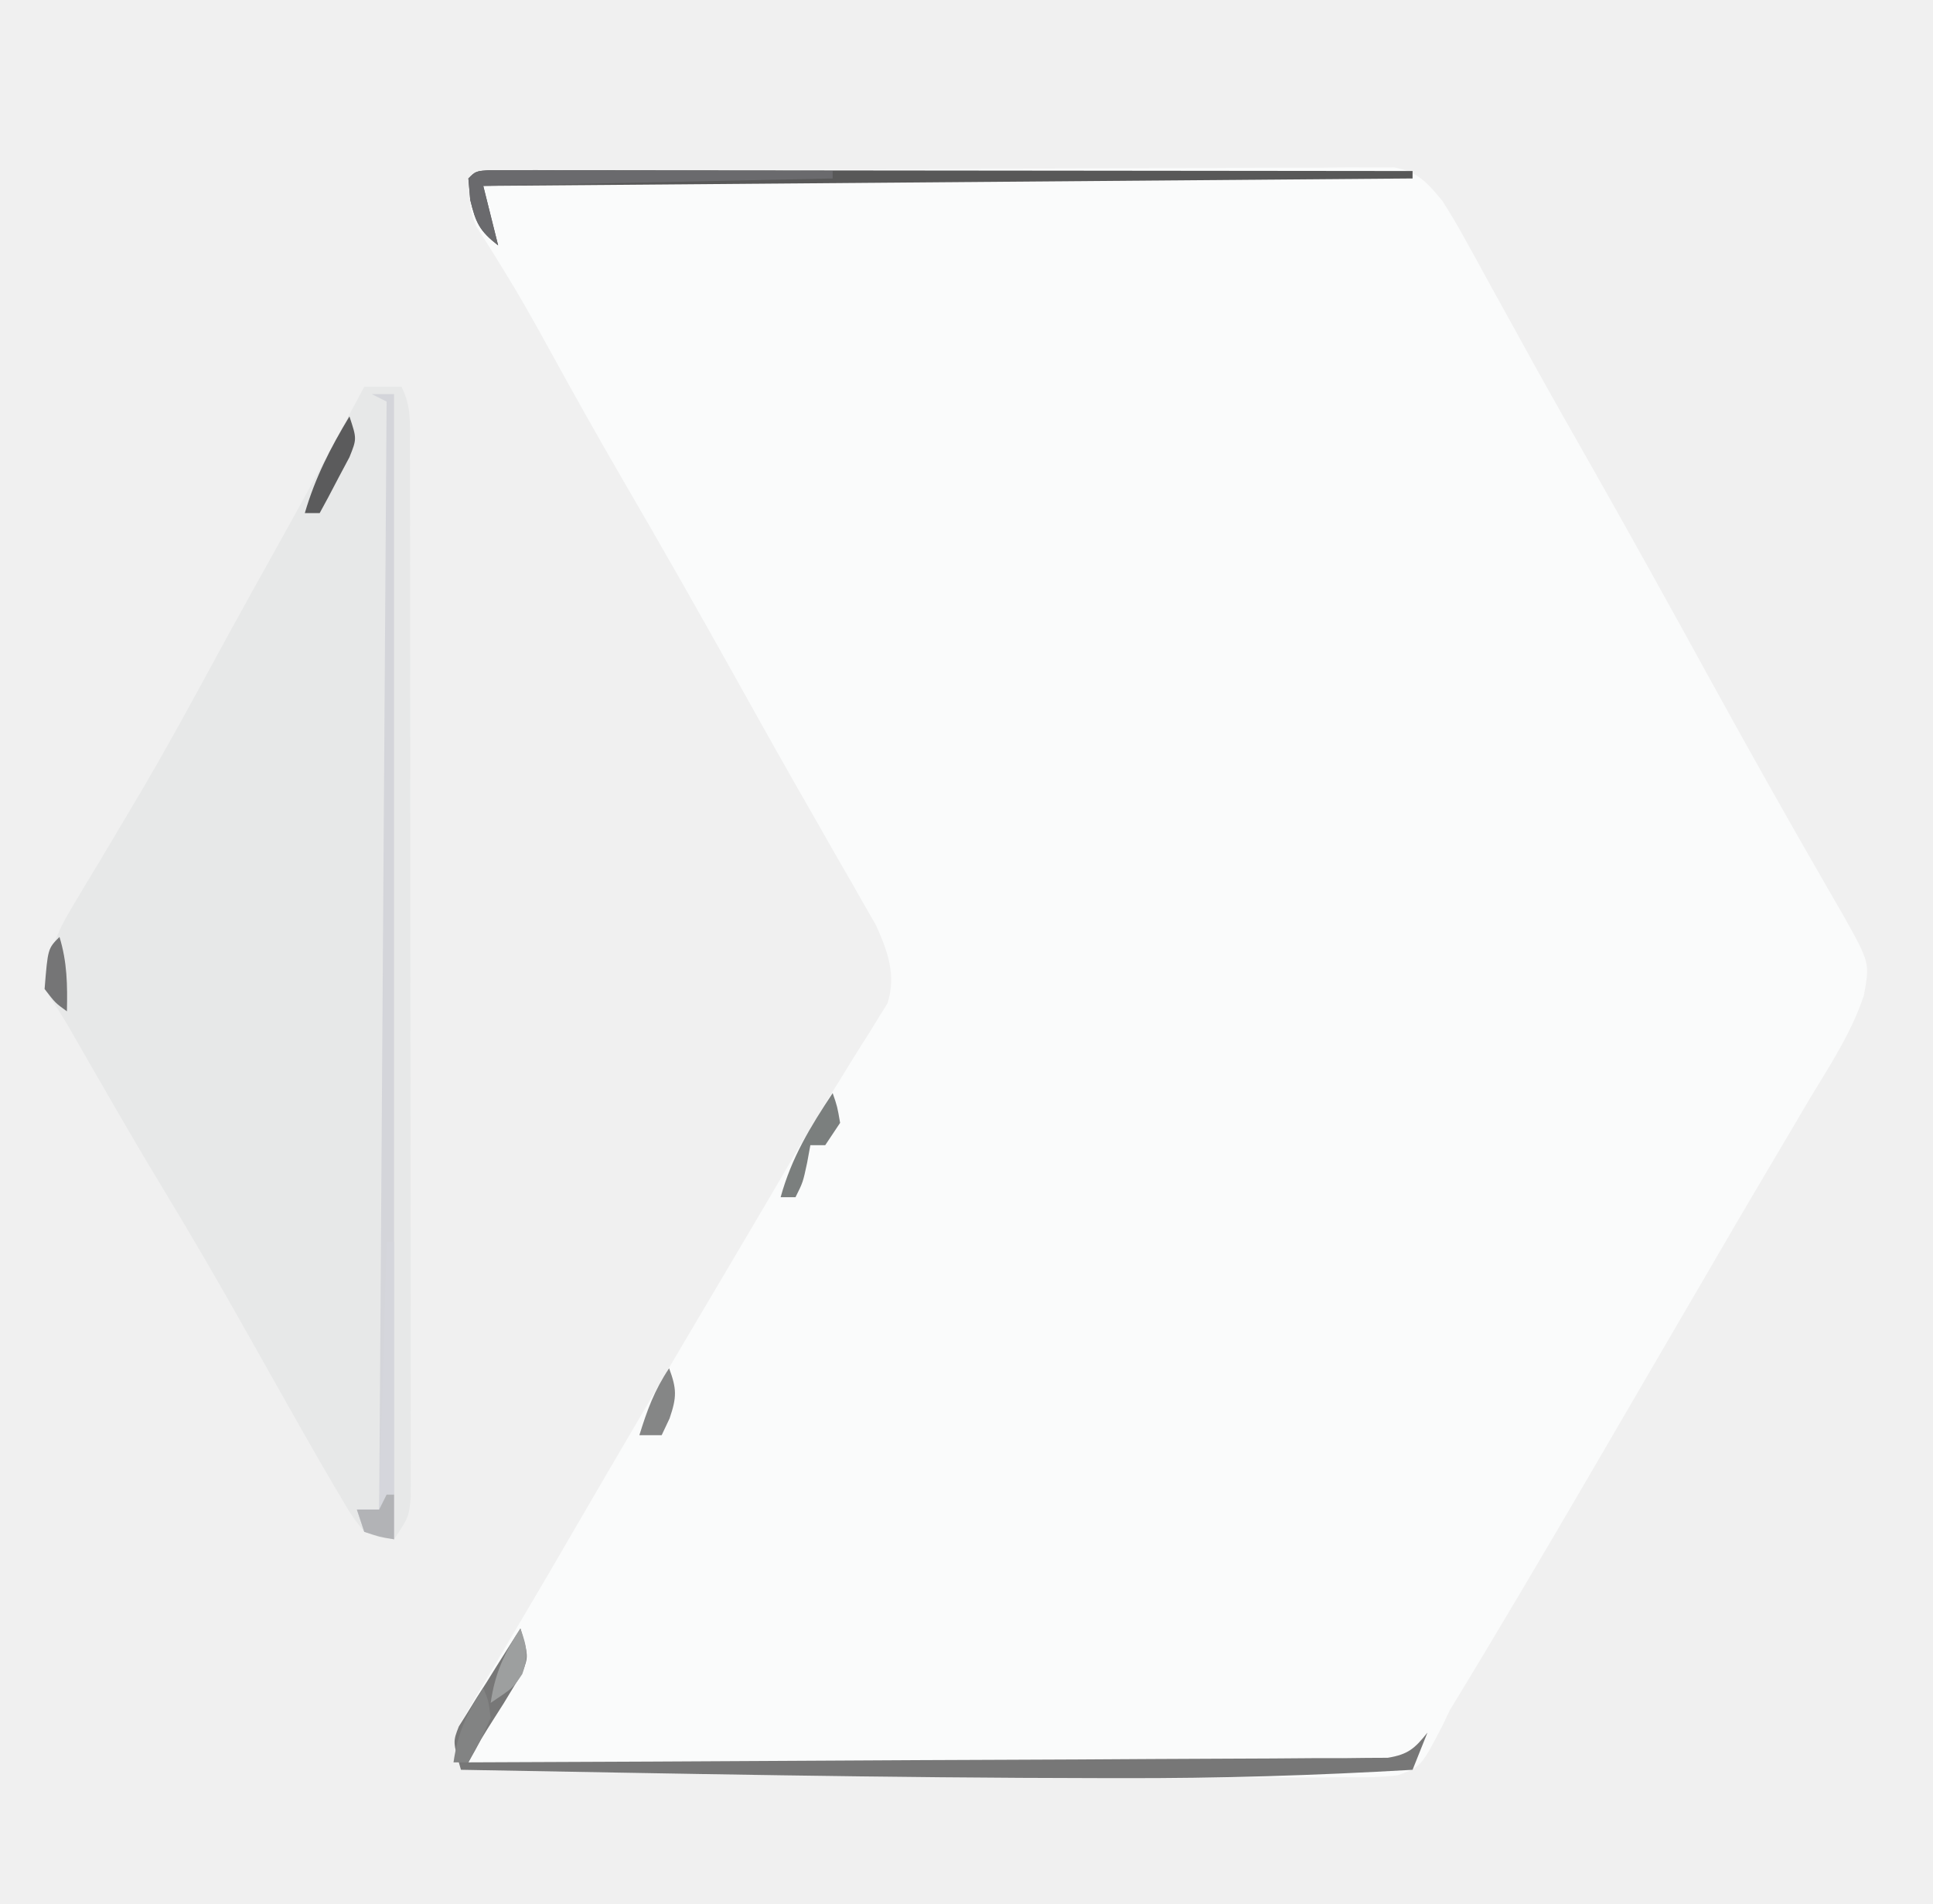
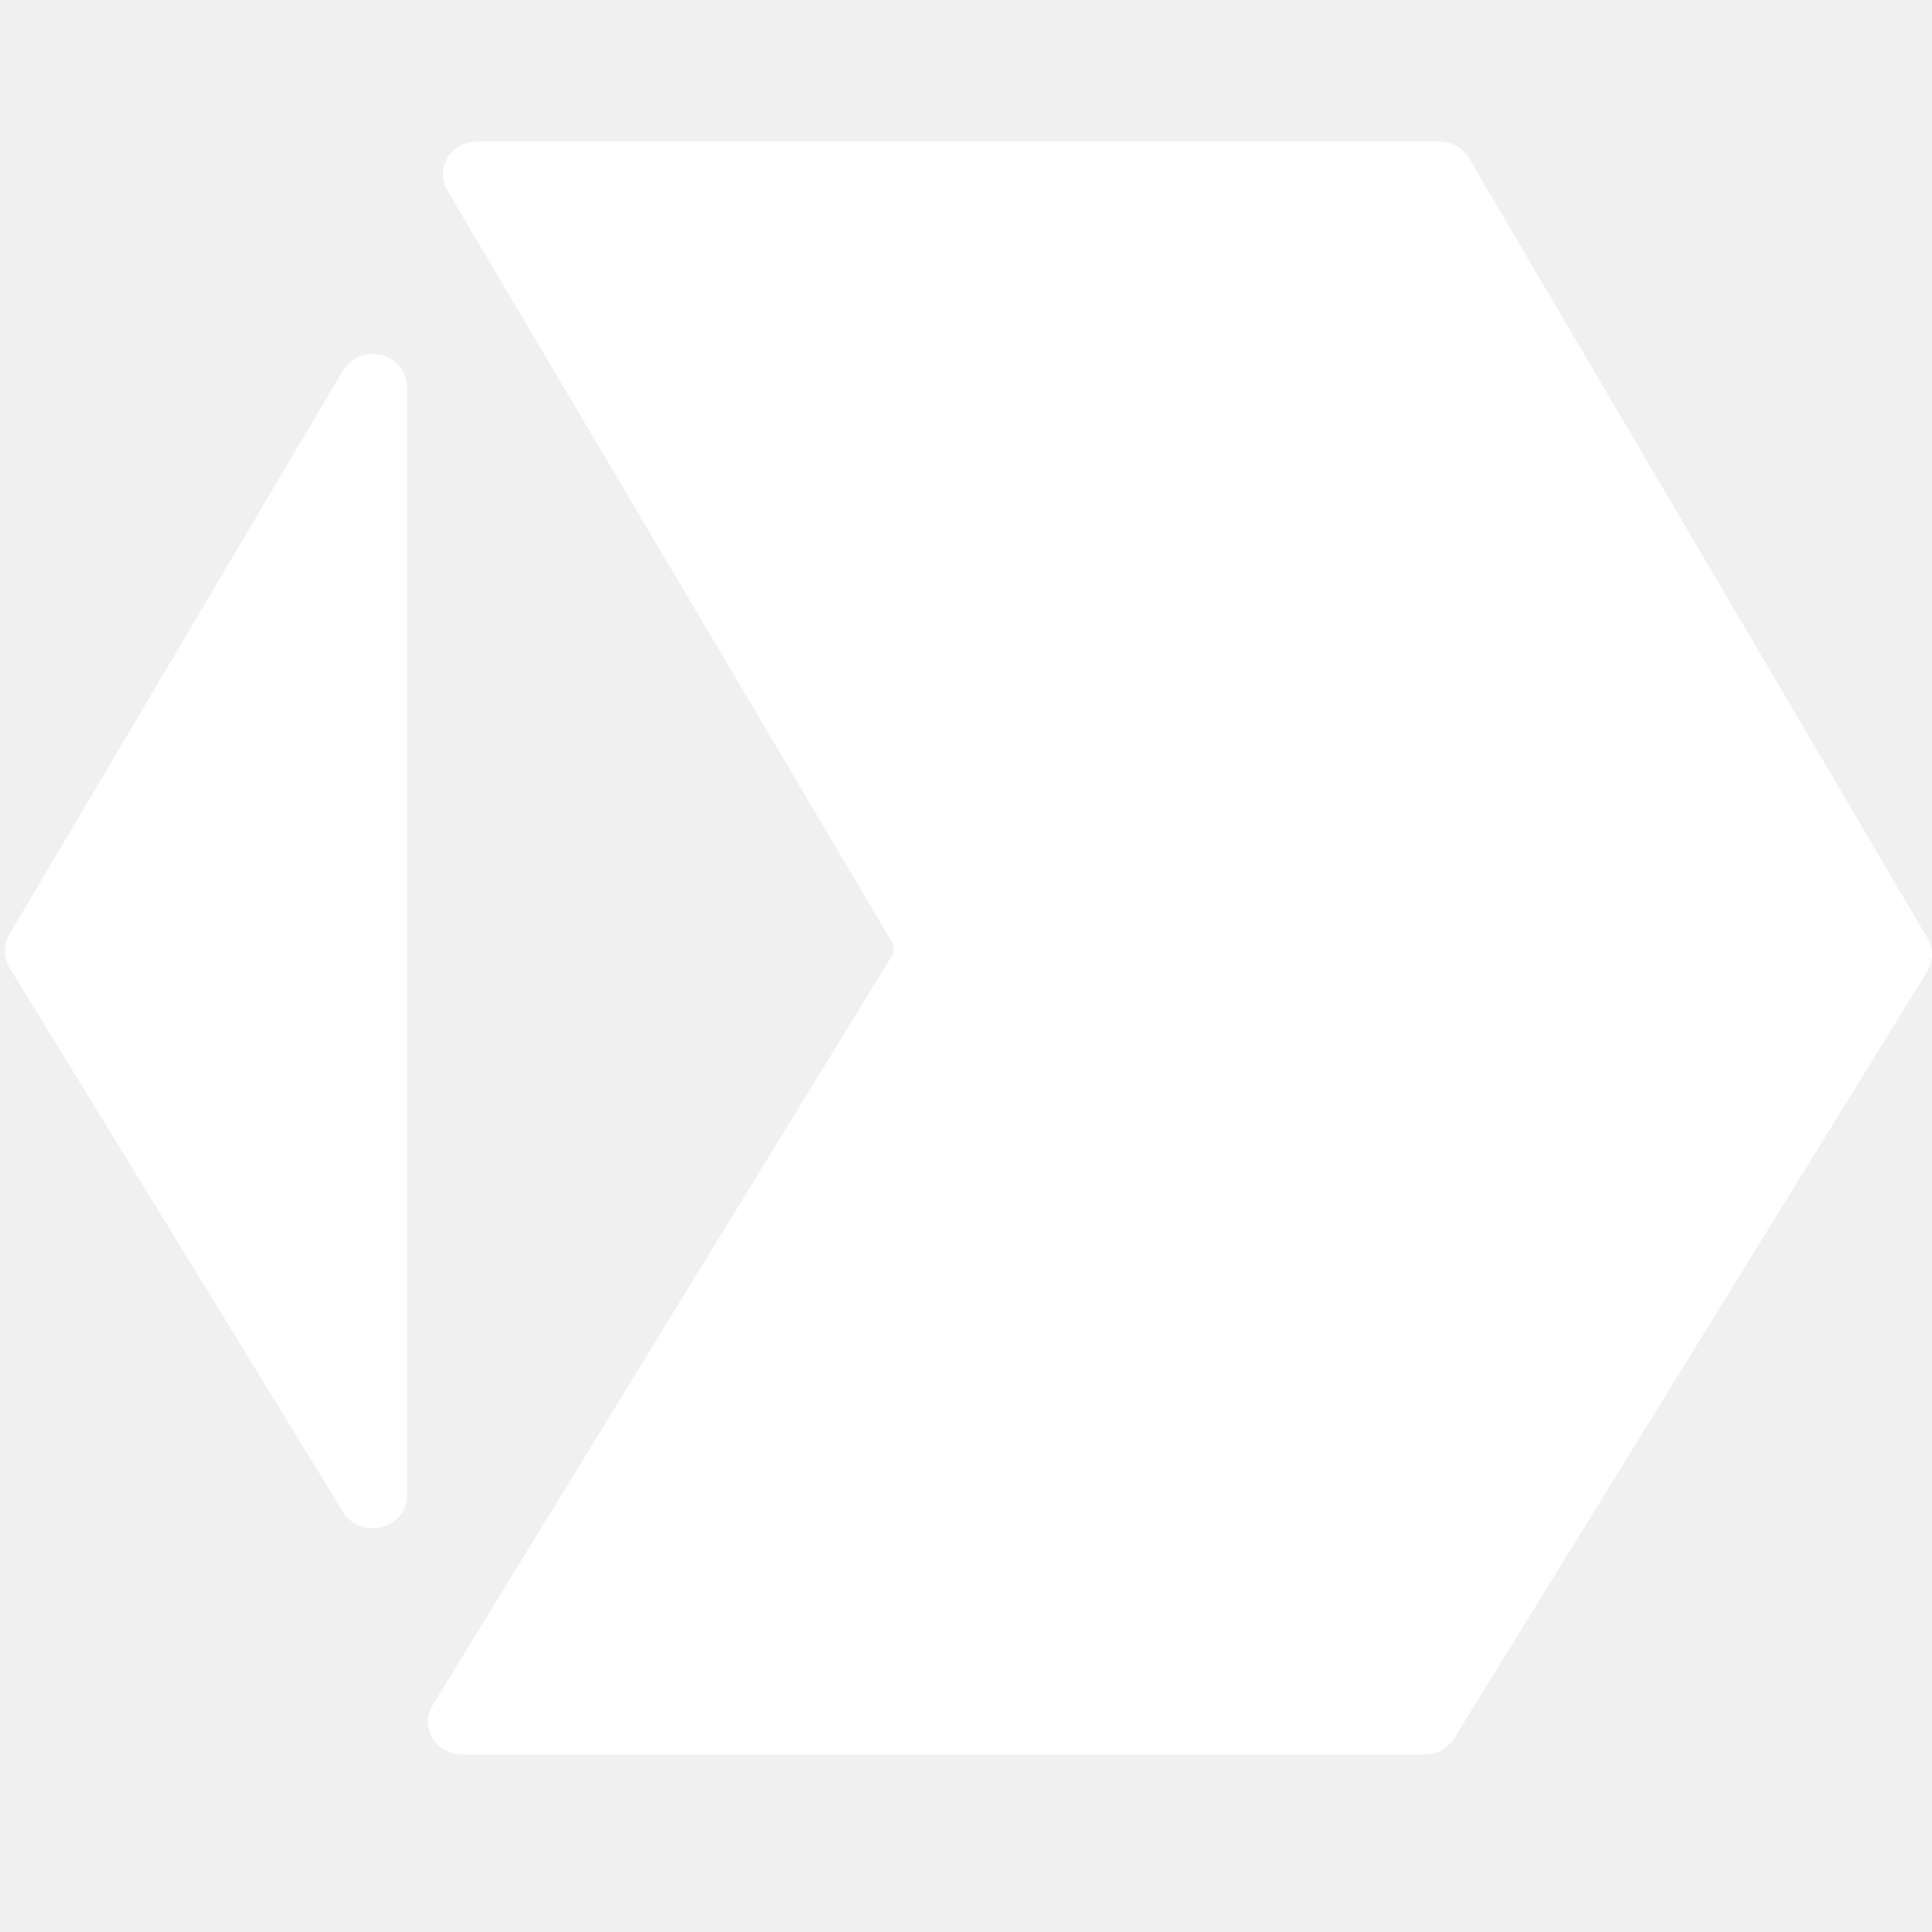
- <svg xmlns="http://www.w3.org/2000/svg" version="1.1" width="260" height="256">
-   <path d="M0 0 C16.359 -0.093 32.718 -0.164 49.078 -0.207 C56.674 -0.228 64.269 -0.256 71.865 -0.302 C78.485 -0.342 85.105 -0.367 91.725 -0.376 C95.231 -0.382 98.737 -0.394 102.242 -0.423 C106.155 -0.455 110.067 -0.456 113.979 -0.454 C115.143 -0.468 116.307 -0.483 117.506 -0.498 C118.572 -0.492 119.638 -0.487 120.736 -0.481 C122.124 -0.487 122.124 -0.487 123.54 -0.492 C126.767 0.153 127.922 1.508 130 4 C131.059 5.647 132.054 7.335 132.996 9.051 C133.548 10.047 134.099 11.043 134.667 12.069 C135.252 13.14 135.836 14.21 136.438 15.312 C137.699 17.595 138.96 19.878 140.223 22.16 C140.857 23.311 141.491 24.463 142.145 25.649 C144.851 30.537 147.613 35.393 150.375 40.25 C155.688 49.619 160.896 59.044 166.083 68.483 C171.092 77.591 176.178 86.652 181.371 95.657 C181.824 96.442 182.276 97.226 182.742 98.035 C183.133 98.709 183.523 99.384 183.925 100.078 C187.507 106.482 187.507 106.482 186.705 110.844 C185.05 115.906 182.037 120.395 179.312 124.938 C178.63 126.094 177.95 127.25 177.27 128.408 C175.871 130.785 174.467 133.159 173.058 135.53 C170.562 139.731 168.106 143.955 165.651 148.179 C163.929 151.14 162.201 154.098 160.473 157.055 C158.121 161.078 155.775 165.104 153.434 169.133 C147.82 178.786 142.182 188.423 136.438 198 C135.961 198.794 135.485 199.589 134.994 200.407 C133.668 202.609 132.342 204.809 131 207 C130.684 207.665 130.369 208.33 130.044 209.014 C127.162 214.566 127.162 214.566 124.033 215.735 C121.62 216.018 119.319 216.05 116.891 215.992 C116.005 216.003 115.12 216.013 114.208 216.024 C112.367 216.041 110.526 216.041 108.685 216.024 C106.213 216.002 103.747 216.024 101.275 216.067 C96.433 216.145 91.593 216.139 86.75 216.125 C85.861 216.124 84.973 216.123 84.057 216.122 C55.37 216.09 26.682 215.51 -2 215 C-3.096 211.25 -3.096 211.25 -2.234 208.999 C-1.815 208.293 -1.396 207.587 -0.965 206.859 C-0.492 206.049 -0.02 205.238 0.467 204.403 C0.993 203.527 1.52 202.652 2.062 201.75 C2.604 200.828 3.145 199.905 3.703 198.955 C4.864 196.979 6.03 195.007 7.2 193.037 C8.97 190.051 10.719 187.053 12.461 184.051 C19.238 172.371 26.094 160.738 32.973 149.117 C34.88 145.895 36.784 142.672 38.684 139.445 C39.103 138.733 39.523 138.02 39.955 137.286 C40.765 135.907 41.573 134.526 42.379 133.144 C44.494 129.523 46.652 125.938 48.875 122.383 C49.345 121.618 49.816 120.854 50.3 120.066 C51.2 118.604 52.113 117.15 53.042 115.706 C53.444 115.046 53.847 114.387 54.262 113.707 C54.803 112.848 54.803 112.848 55.354 111.972 C56.588 108.205 55.419 104.918 53.823 101.421 C53.331 100.564 52.839 99.707 52.332 98.824 C51.776 97.844 51.219 96.864 50.646 95.854 C50.041 94.809 49.436 93.764 48.812 92.688 C47.531 90.439 46.25 88.19 44.969 85.941 C44.303 84.78 43.638 83.619 42.973 82.458 C40.475 78.08 38.02 73.68 35.568 69.277 C30.432 60.056 25.225 50.883 19.91 41.764 C16.359 35.657 12.908 29.498 9.511 23.304 C7.668 19.953 5.802 16.634 3.785 13.383 C3.134 12.328 2.483 11.274 1.812 10.188 C1.241 9.294 0.67 8.401 0.082 7.48 C-1.227 4.479 -0.753 3.112 0 0 Z " fill="#FAFBFB" transform="translate(64,23)" />
-   <path d="M0 0 C1.65 0 3.3 0 5 0 C6.361 2.723 6.129 4.866 6.134 7.915 C6.138 9.175 6.142 10.436 6.147 11.735 C6.146 13.139 6.146 14.544 6.145 15.949 C6.148 17.422 6.152 18.895 6.155 20.369 C6.164 24.377 6.167 28.385 6.167 32.393 C6.168 35.736 6.172 39.079 6.175 42.421 C6.184 50.305 6.186 58.189 6.185 66.073 C6.185 74.214 6.195 82.355 6.211 90.496 C6.224 97.479 6.229 104.461 6.229 111.444 C6.229 115.618 6.231 119.791 6.242 123.965 C6.252 127.889 6.252 131.813 6.245 135.737 C6.243 137.179 6.246 138.621 6.252 140.063 C6.26 142.028 6.254 143.993 6.247 145.958 C6.248 147.059 6.248 148.16 6.249 149.294 C6 152 6 152 4 155 C2.215 154.82 2.215 154.82 0 154 C-1.684 151.867 -1.684 151.867 -3.438 148.875 C-3.934 148.038 -3.934 148.038 -4.44 147.185 C-5.645 145.134 -6.825 143.069 -8 141 C-8.492 140.133 -8.985 139.266 -9.492 138.373 C-11.717 134.447 -13.936 130.518 -16.146 126.584 C-19.564 120.507 -23.052 114.486 -26.672 108.527 C-30.332 102.491 -33.854 96.375 -37.372 90.255 C-37.815 89.485 -38.258 88.715 -38.715 87.922 C-39.108 87.237 -39.501 86.552 -39.906 85.847 C-40.883 84.198 -41.937 82.595 -43 81 C-42.693 76.633 -41.471 73.585 -39.227 69.867 C-38.655 68.906 -38.083 67.946 -37.493 66.956 C-36.877 65.939 -36.26 64.922 -35.625 63.875 C-34.339 61.715 -33.055 59.553 -31.773 57.391 C-31.134 56.314 -30.494 55.237 -29.835 54.127 C-27.221 49.672 -24.721 45.16 -22.25 40.625 C-21.809 39.817 -21.368 39.008 -20.914 38.175 C-20.041 36.574 -19.169 34.973 -18.297 33.372 C-16.137 29.423 -13.942 25.493 -11.75 21.562 C-7.766 14.41 -3.854 7.223 0 0 Z " fill="#E7E8E8" transform="translate(49,52)" />
-   <path d="M0 0 C1.097 3.751 1.097 3.751 0.223 5.992 C-0.383 6.986 -0.383 6.986 -1 8 C-1.414 8.683 -1.828 9.366 -2.254 10.07 C-2.686 10.748 -3.118 11.426 -3.562 12.125 C-4.796 14.065 -5.972 15.943 -7 18 C9.377 17.94 25.753 17.862 42.13 17.764 C49.733 17.719 57.337 17.68 64.941 17.654 C71.567 17.631 78.193 17.597 84.82 17.551 C88.329 17.527 91.839 17.509 95.348 17.502 C99.263 17.495 103.178 17.465 107.093 17.432 C108.26 17.434 109.428 17.435 110.631 17.437 C111.695 17.424 112.759 17.412 113.856 17.399 C114.782 17.394 115.709 17.39 116.663 17.385 C119.407 16.933 120.291 16.139 122 14 C121.34 15.65 120.68 17.3 120 19 C106.904 19.759 93.867 20.163 80.75 20.125 C79.861 20.124 78.973 20.123 78.057 20.122 C49.37 20.09 20.682 19.51 -8 19 C-9.089 15.229 -9.089 15.229 -8.287 13.169 C-7.714 12.258 -7.714 12.258 -7.129 11.328 C-6.72 10.664 -6.31 10 -5.889 9.316 C-5.451 8.634 -5.013 7.953 -4.562 7.25 C-4.129 6.553 -3.695 5.855 -3.248 5.137 C-2.176 3.418 -1.09 1.708 0 0 Z " fill="#777777" transform="translate(70,219)" />
-   <path d="M0 0 C0.99 0 1.98 0 3 0 C3 50.82 3 101.64 3 154 C1.68 153.67 0.36 153.34 -1 153 C-1.33 152.01 -1.66 151.02 -2 150 C-1.01 150 -0.02 150 1 150 C1.33 100.83 1.66 51.66 2 1 C1.34 0.67 0.68 0.34 0 0 Z " fill="#D4D5DA" transform="translate(50,53)" />
-   <path d="M0 0 C1.392 0.001 1.392 0.001 2.813 0.003 C3.874 0.001 4.936 0 6.03 -0.001 C7.204 0.002 8.379 0.006 9.589 0.01 C10.818 0.009 12.047 0.009 13.314 0.009 C16.694 0.01 20.074 0.015 23.454 0.022 C26.982 0.028 30.511 0.028 34.04 0.03 C40.726 0.033 47.413 0.041 54.099 0.051 C61.71 0.062 69.32 0.068 76.931 0.073 C92.59 0.083 108.25 0.101 123.909 0.123 C123.909 0.453 123.909 0.783 123.909 1.123 C82.659 1.453 41.409 1.783 -1.091 2.123 C-0.431 4.763 0.229 7.403 0.909 10.123 C-1.57 8.183 -2.088 7.137 -2.841 3.998 C-2.923 3.049 -3.006 2.101 -3.091 1.123 C-2.091 0.123 -2.091 0.123 0 0 Z " fill="#585858" transform="translate(66.09084,22.87695)" />
-   <path d="M0 0 C0.85 0.002 1.701 0.004 2.577 0.007 C4.019 0.007 4.019 0.007 5.489 0.007 C7.056 0.015 7.056 0.015 8.655 0.023 C9.719 0.024 10.783 0.025 11.879 0.027 C15.293 0.033 18.706 0.045 22.12 0.058 C24.428 0.063 26.736 0.067 29.044 0.071 C34.715 0.082 40.386 0.099 46.057 0.12 C46.057 0.45 46.057 0.78 46.057 1.12 C30.547 1.45 15.037 1.78 -0.943 2.12 C-0.283 4.76 0.377 7.4 1.057 10.12 C-1.422 8.18 -1.939 7.134 -2.693 3.995 C-2.775 3.047 -2.858 2.098 -2.943 1.12 C-1.943 0.12 -1.943 0.12 0 0 Z " fill="#6A6A6D" transform="translate(65.94252,22.87975)" />
-   <path d="M0 0 C0.33 0 0.66 0 1 0 C1 13.2 1 26.4 1 40 C-0.32 39.67 -1.64 39.34 -3 39 C-3.495 37.515 -3.495 37.515 -4 36 C-3.01 36 -2.02 36 -1 36 C-0.67 24.12 -0.34 12.24 0 0 Z " fill="#D5D6DC" transform="translate(52,167)" />
-   <path d="M0 0 C0.625 1.812 0.625 1.812 1 4 C0.01 5.485 0.01 5.485 -1 7 C-1.66 7 -2.32 7 -3 7 C-3.217 8.176 -3.217 8.176 -3.438 9.375 C-4 12 -4 12 -5 14 C-5.66 14 -6.32 14 -7 14 C-5.54 8.69 -3.017 4.537 0 0 Z " fill="#7B7F7E" transform="translate(112,147)" />
-   <path d="M0 0 C0.875 2.45 1.129 3.634 0.25 6.125 C-1 8 -1 8 -4 10 C-3.435 6.042 -2.191 3.334 0 0 Z " fill="#9D9F9F" transform="translate(70,219)" />
-   <path d="M0 0 C1 3 1 3 0.004 5.48 C-0.472 6.374 -0.947 7.267 -1.438 8.188 C-1.911 9.089 -2.384 9.99 -2.871 10.918 C-3.244 11.605 -3.616 12.292 -4 13 C-4.66 13 -5.32 13 -6 13 C-4.587 8.173 -2.57 4.284 0 0 Z " fill="#5B5B5C" transform="translate(47,56)" />
-   <path d="M0 0 C1.033 2.788 1.045 3.868 0.062 6.75 C-0.288 7.492 -0.639 8.235 -1 9 C-1.99 9 -2.98 9 -4 9 C-2.941 5.597 -1.991 2.986 0 0 Z " fill="#858686" transform="translate(90,184)" />
-   <path d="M0 0 C0.688 1.625 0.688 1.625 1 4 C-0.438 7.25 -0.438 7.25 -2 10 C-2.66 10 -3.32 10 -4 10 C-3.435 6.042 -2.191 3.334 0 0 Z " fill="#828383" transform="translate(65,227)" />
-   <path d="M0 0 C0.33 0 0.66 0 1 0 C1 1.98 1 3.96 1 6 C-0.938 5.688 -0.938 5.688 -3 5 C-3.33 4.01 -3.66 3.02 -4 2 C-3.01 2 -2.02 2 -1 2 C-0.67 1.34 -0.34 0.68 0 0 Z " fill="#B2B3B6" transform="translate(52,201)" />
-   <path d="M0 0 C1.04 3.38 1.08 6.478 1 10 C-0.562 8.875 -0.562 8.875 -2 7 C-1.565 1.565 -1.565 1.565 0 0 Z " fill="#757576" transform="translate(8,126)" />
+ <svg xmlns="http://www.w3.org/2000/svg" xmlns:ns1="&amp;#38;ns_ai;" xml:space="preserve" style="enable-background:new 0 0 1080 1080;" viewBox="0 0 1080 1080" y="0px" x="0px" id="Content" version="1.1">
+   <defs id="defs15" />
+   <switch style="fill:#ffffff;fill-opacity:1;stroke:#ffffff;stroke-width:8;stroke-miterlimit:4;stroke-dasharray:none;stroke-opacity:1" id="switch10" transform="matrix(1.430271,0,0,1.366812,-231.0076,-208.114)">
+     <g style="fill:#ffffff;fill-opacity:1;stroke:#ffffff;stroke-width:8;stroke-miterlimit:4;stroke-dasharray:none;stroke-opacity:1" id="g8" ns1:extraneous="self">
+       <g style="fill:#ffffff;fill-opacity:1;stroke:#ffffff;stroke-width:8;stroke-miterlimit:4;stroke-dasharray:none;stroke-opacity:1" id="g6">
+         <path style="fill:#ffffff;fill-opacity:1;stroke:#ffffff;stroke-width:8;stroke-miterlimit:4;stroke-dasharray:none;stroke-opacity:1" id="path2" d="M 911.43,538.1 732.16,218.95 c -1.67,-2.97 -4.81,-4.81 -8.22,-4.81 H 348.03 c -7.22,0 -11.75,7.78 -8.2,14.06 l 173.85,307.5 c 1.65,2.92 1.62,6.5 -0.07,9.4 L 334.06,851.67 c -3.68,6.28 0.85,14.18 8.13,14.18 h 376.09 c 3.34,0 6.42,-1.76 8.12,-4.64 L 911.33,547.5 c 1.71,-2.89 1.74,-6.47 0.1,-9.4 z" />
+         <path style="fill:#ffffff;fill-opacity:1;stroke:#ffffff;stroke-width:8;stroke-miterlimit:4;stroke-dasharray:none;stroke-opacity:1" id="path4" d="M 298.99,305.86 168.58,536.53 c -1.65,2.92 -1.62,6.5 0.07,9.4 l 130.41,222.68 c 4.86,8.29 17.55,4.85 17.55,-4.76 V 310.5 c 0.01,-9.69 -12.85,-13.07 -17.62,-4.64 z" />
+       </g>
+     </g>
+   </switch>
</svg>
